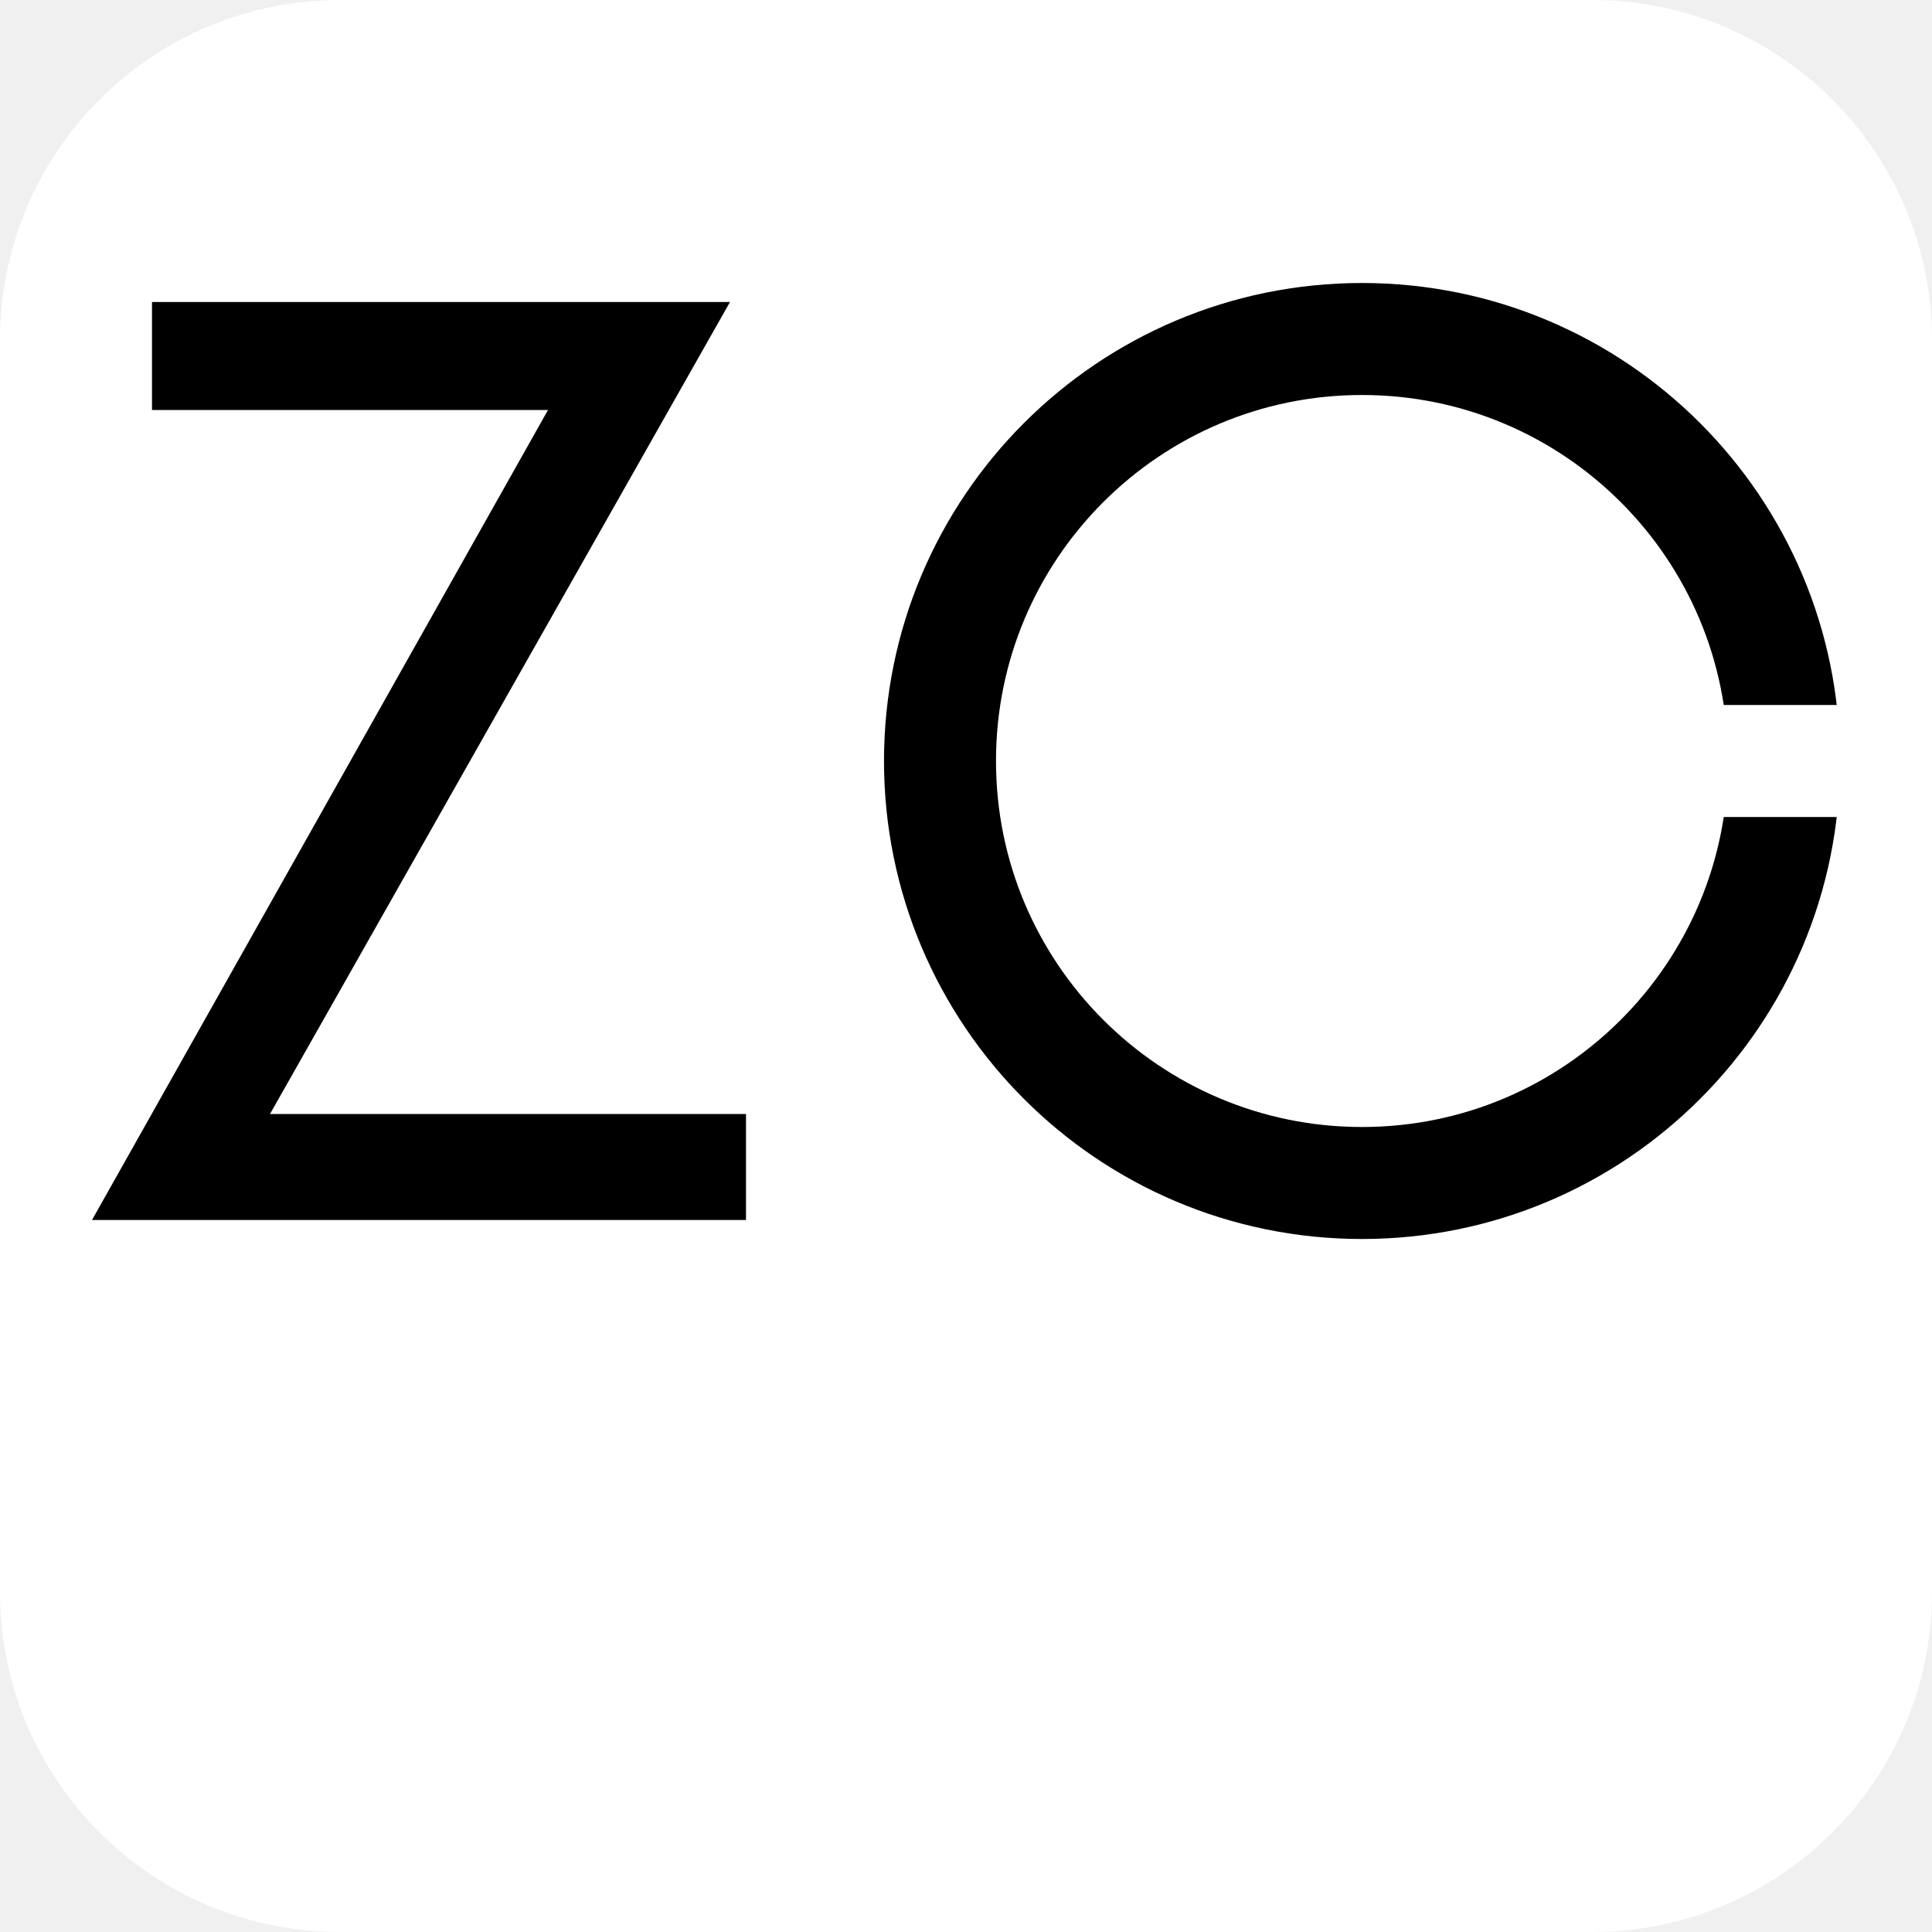
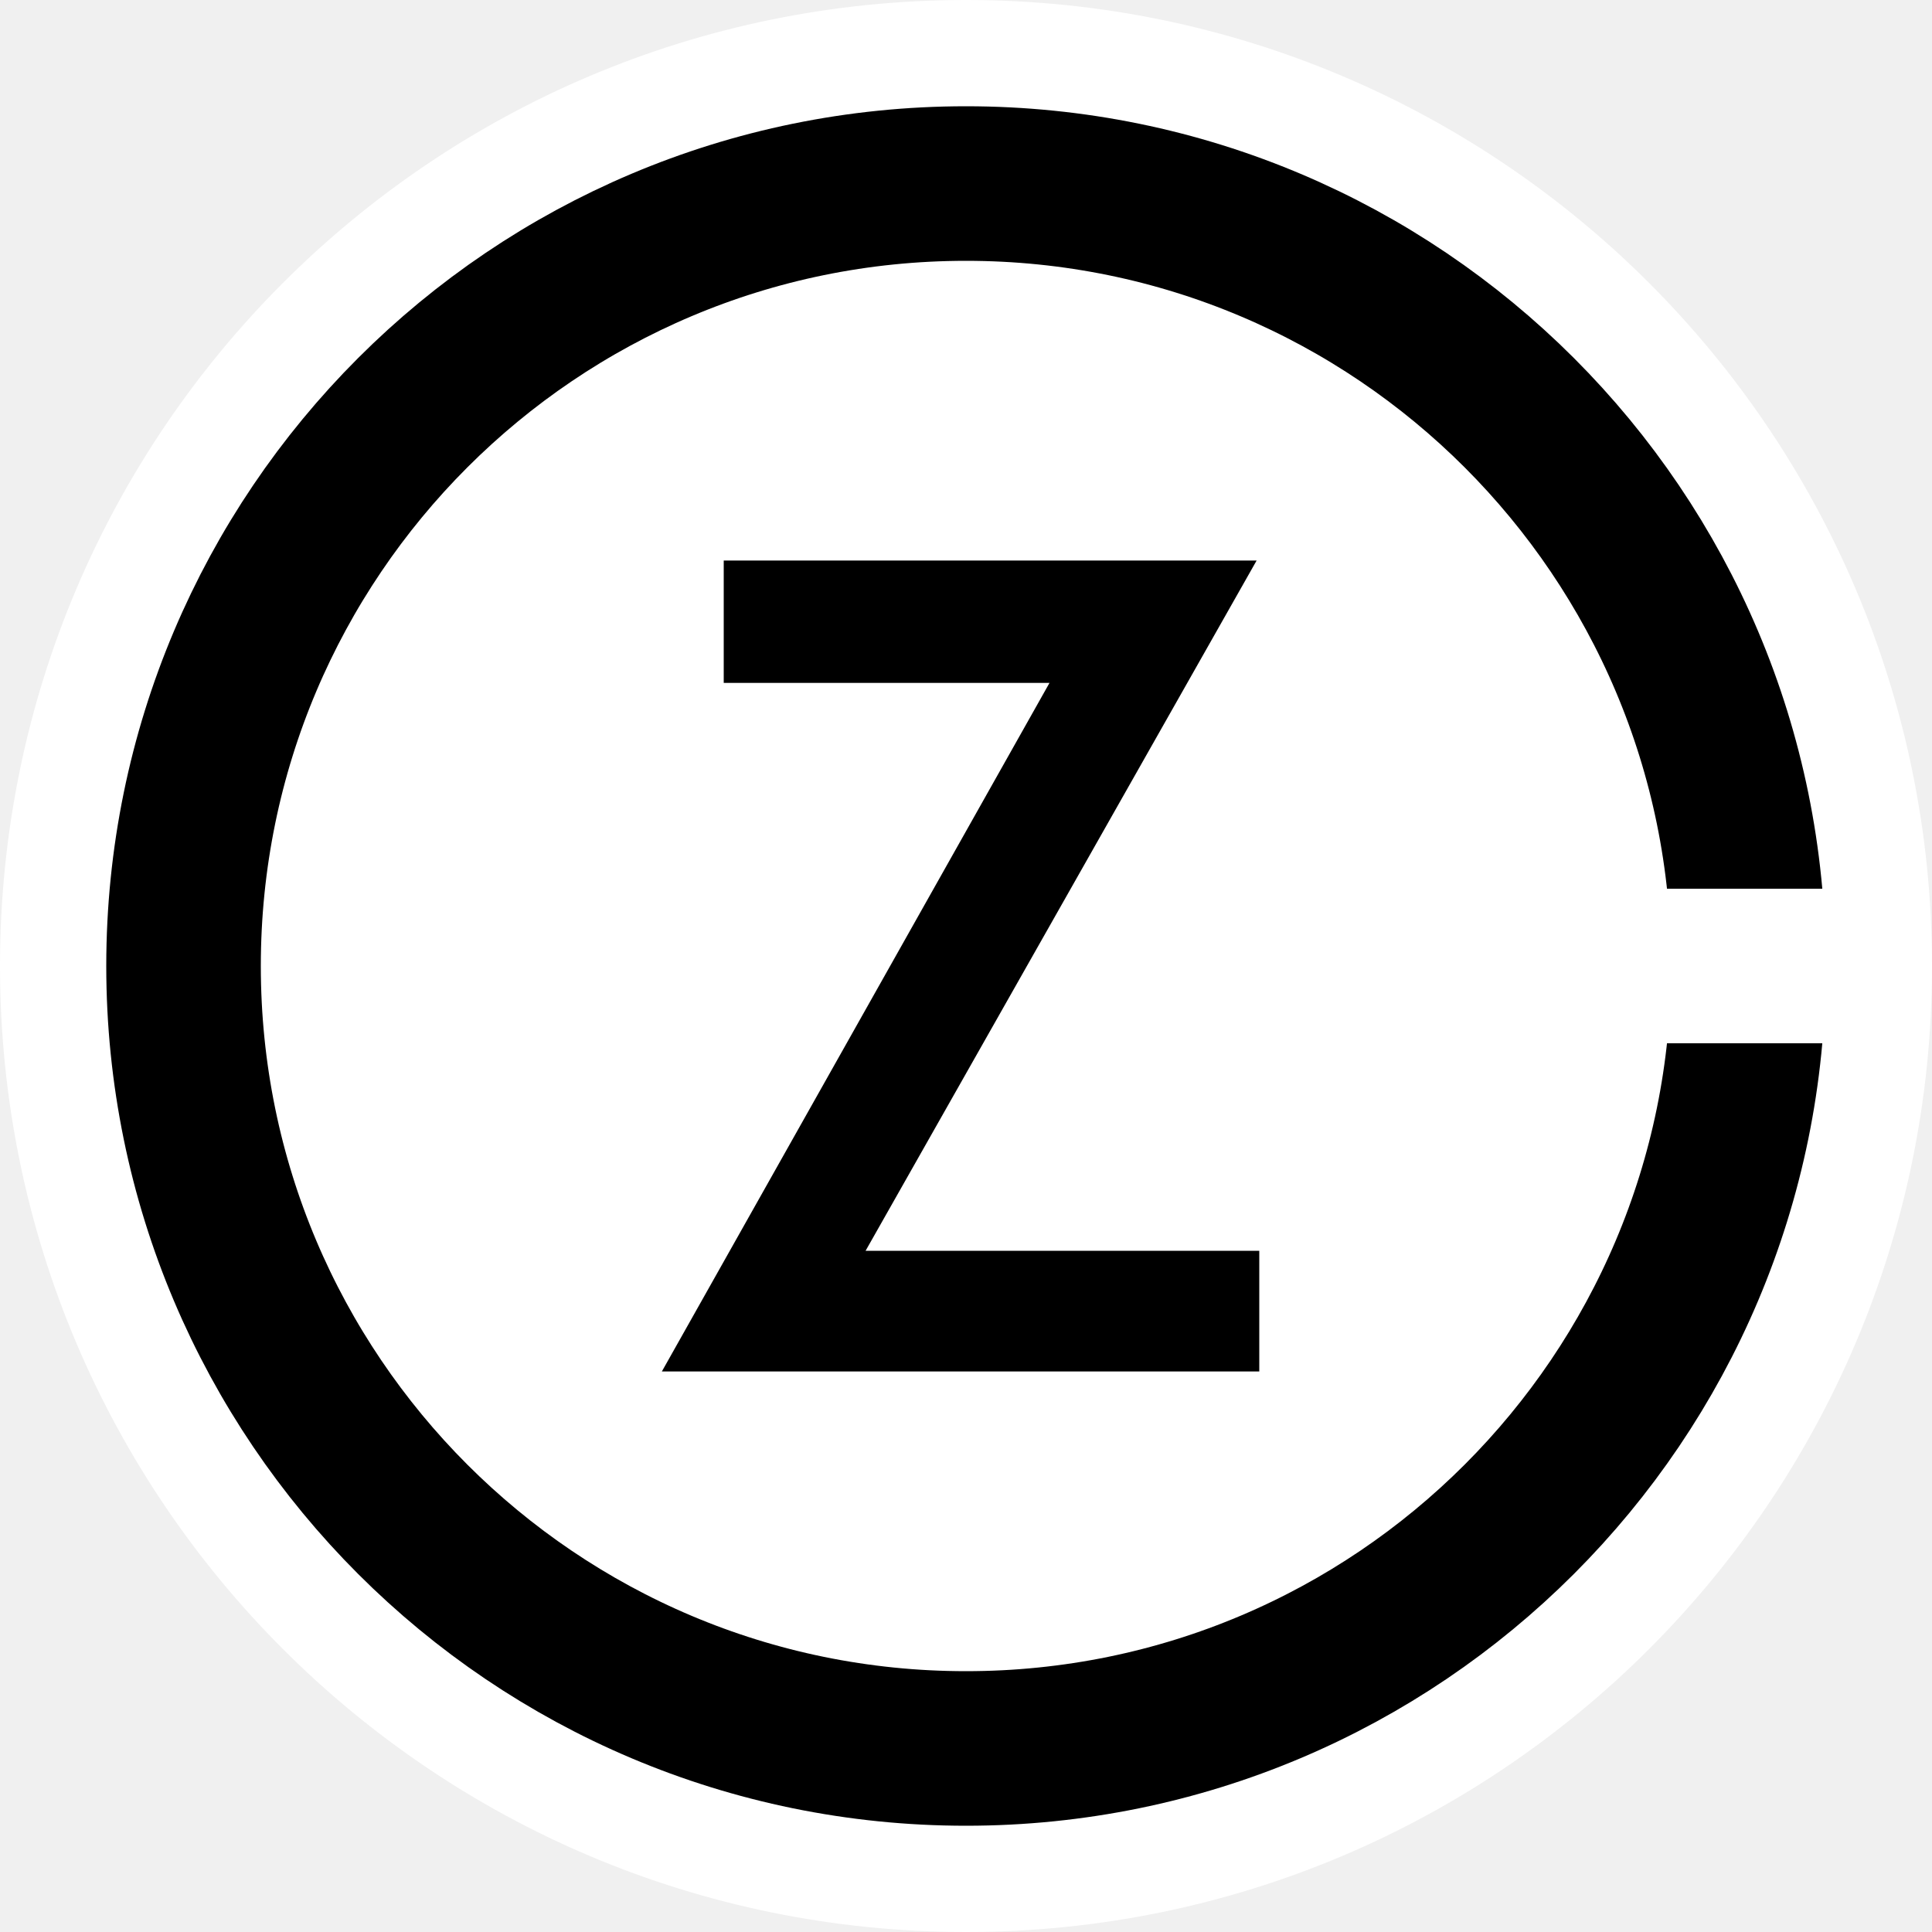
- <svg xmlns="http://www.w3.org/2000/svg" viewBox="516 244 966 966">
+ <svg xmlns="http://www.w3.org/2000/svg" viewBox="0 0 1000 1000">
  <defs>
-     <mask id="g" maskUnits="userSpaceOnUse" x="900" y="300" width="600" height="650">
-       <rect x="900" y="300" width="600" height="650" fill="#fff" />
-       <rect x="1360" y="596.5" width="120" height="56" fill="#000" />
+     <mask id="g" maskUnits="userSpaceOnUse" x="0" y="0" width="1000" height="1000">
+       <rect width="1000" height="1000" fill="#fff" />
+       <rect x="760" y="460" width="240" height="80" fill="#000" />
    </mask>
  </defs>
-   <rect x="516" y="244" width="966" height="966" rx="170" fill="#fff" />
-   <polygon fill="#000" points="592,395 881,395 651,801 889,801 889,854 562,854 790,449 592,449" />
-   <circle cx="1197" cy="624.5" r="211" fill="none" stroke="#000" stroke-width="56" mask="url(#g)" />
+   <circle cx="500" cy="500" r="500" fill="#fff" />
+   <circle cx="500" cy="500" r="405" fill="none" stroke="#000" stroke-width="80" mask="url(#g)" />
+   <polygon fill="#000" stroke="#000" stroke-width="18" stroke-linejoin="miter" stroke-miterlimit="10" transform="translate(500 500) scale(.88) translate(-725.5 -624.5)" points="592,395 881,395 651,801 889,801 889,854 562,854 790,449 592,449" />
</svg>
